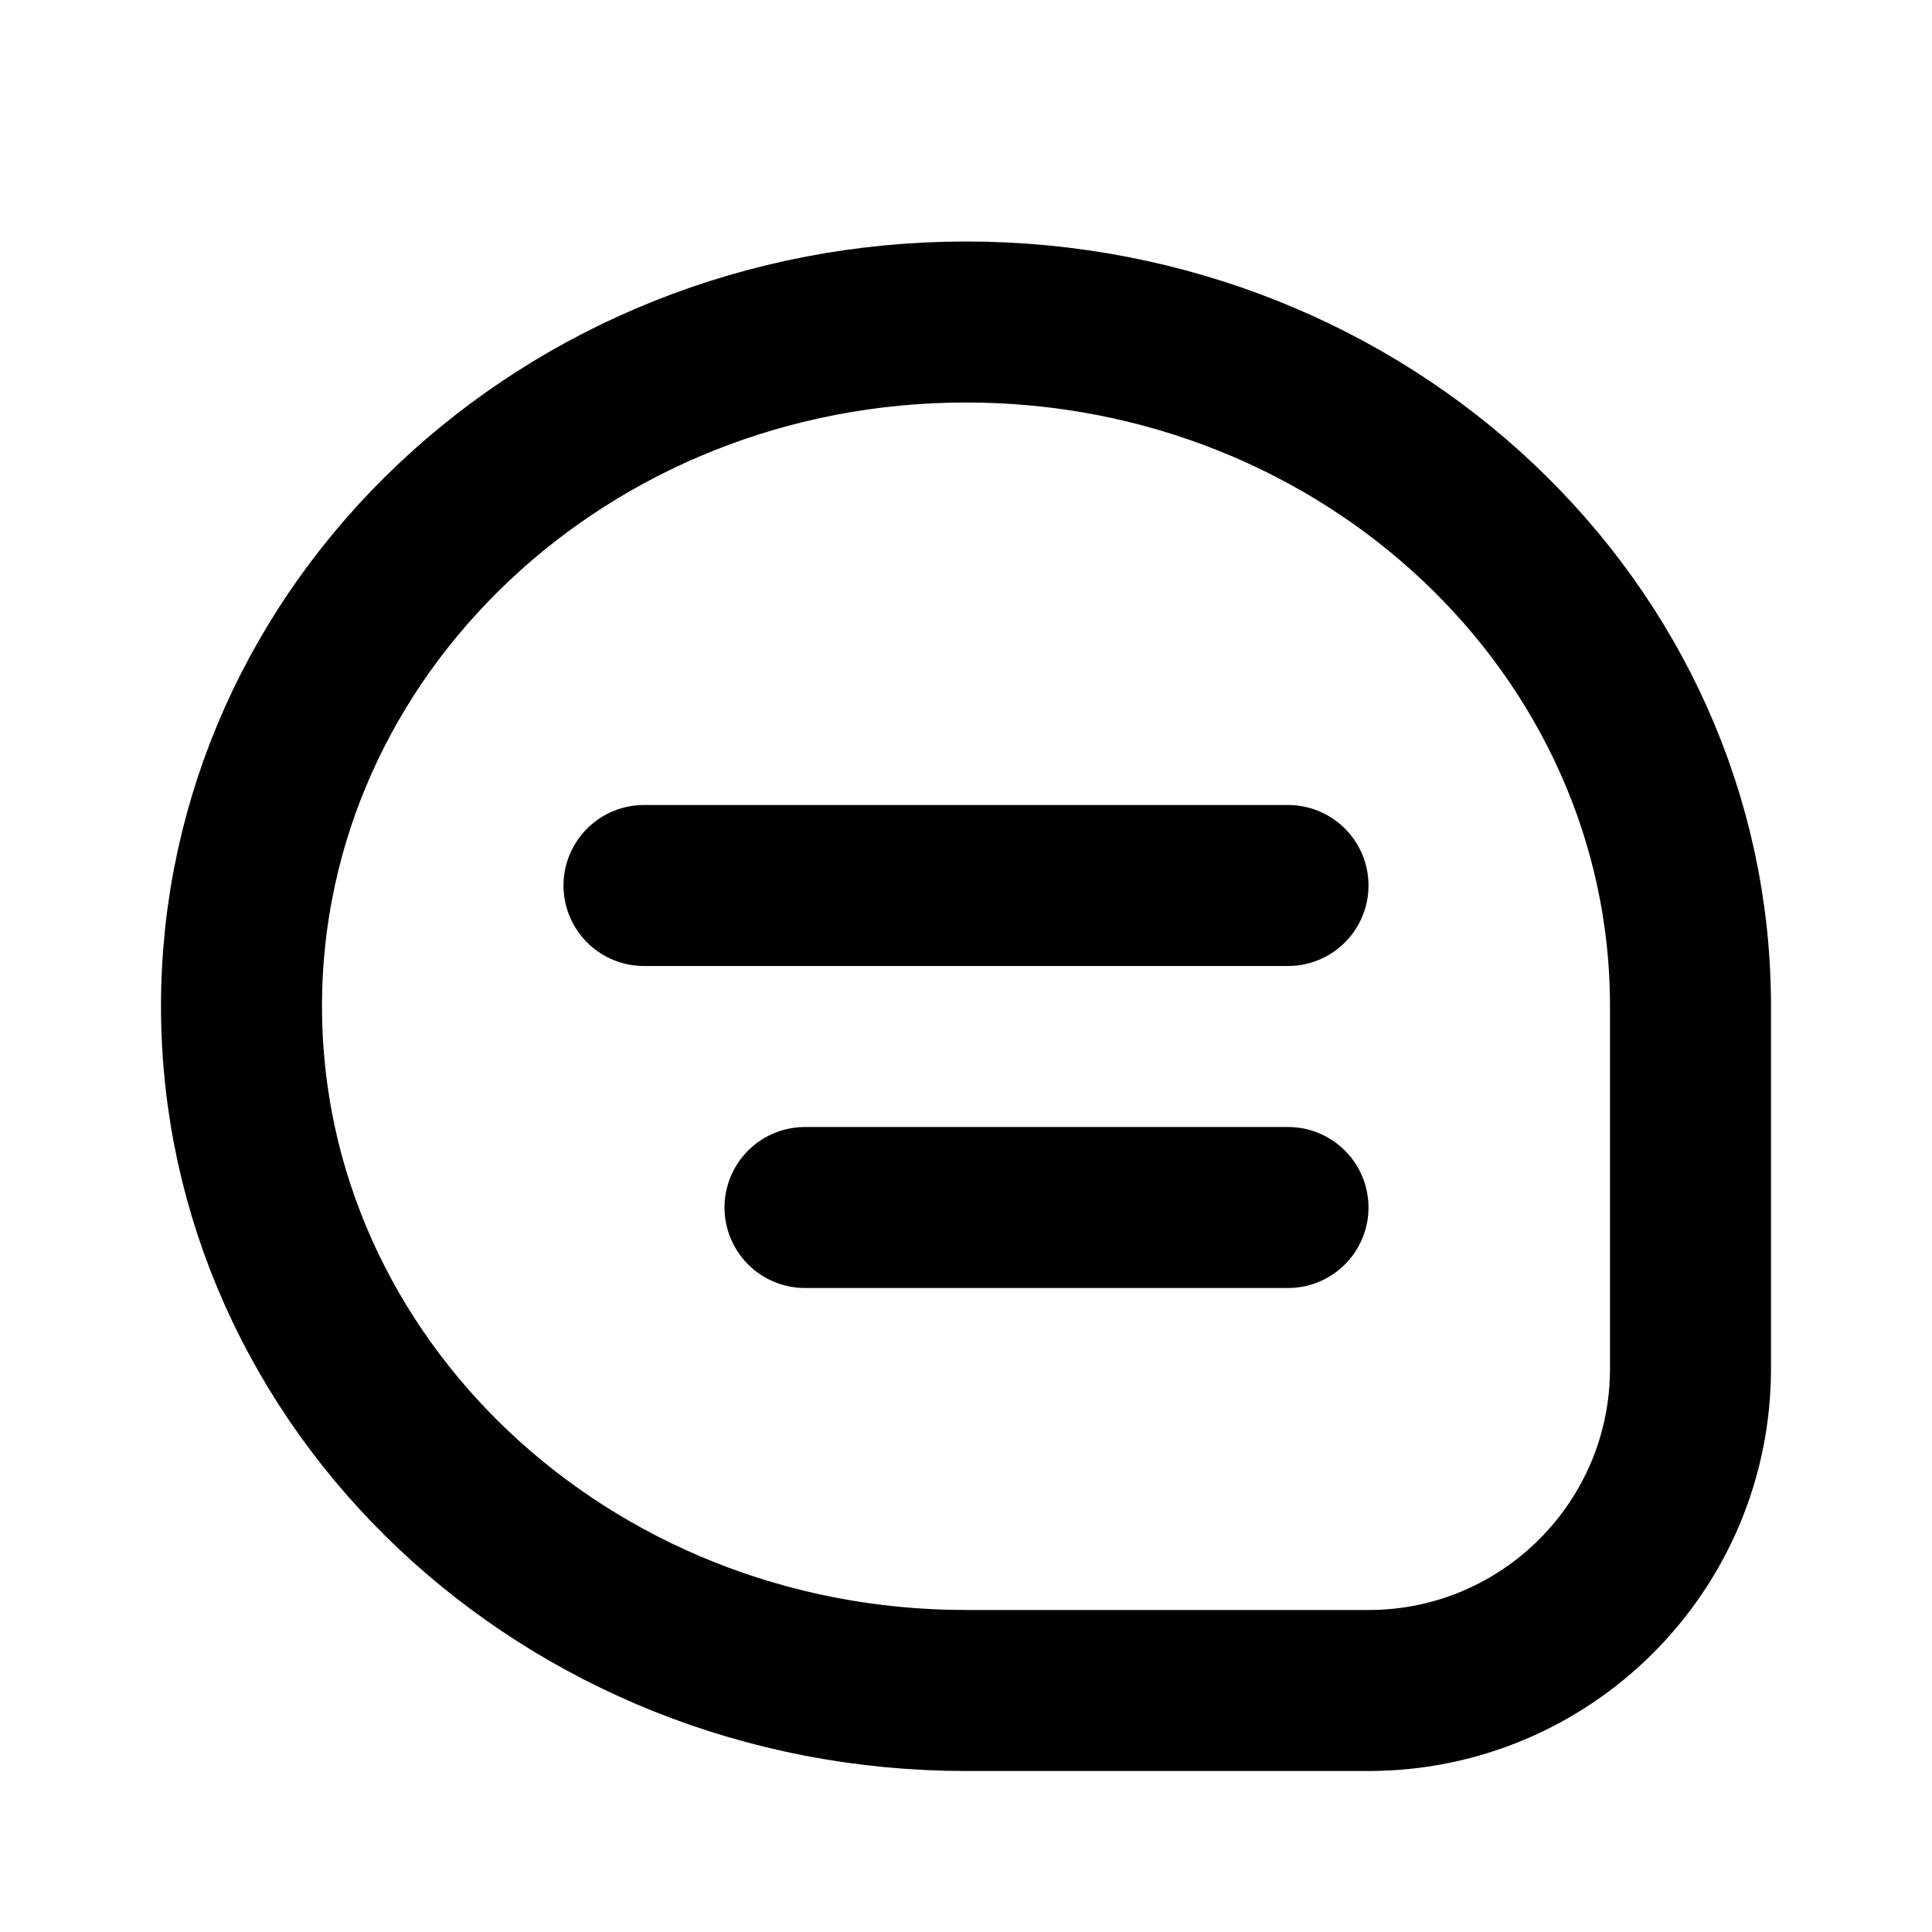
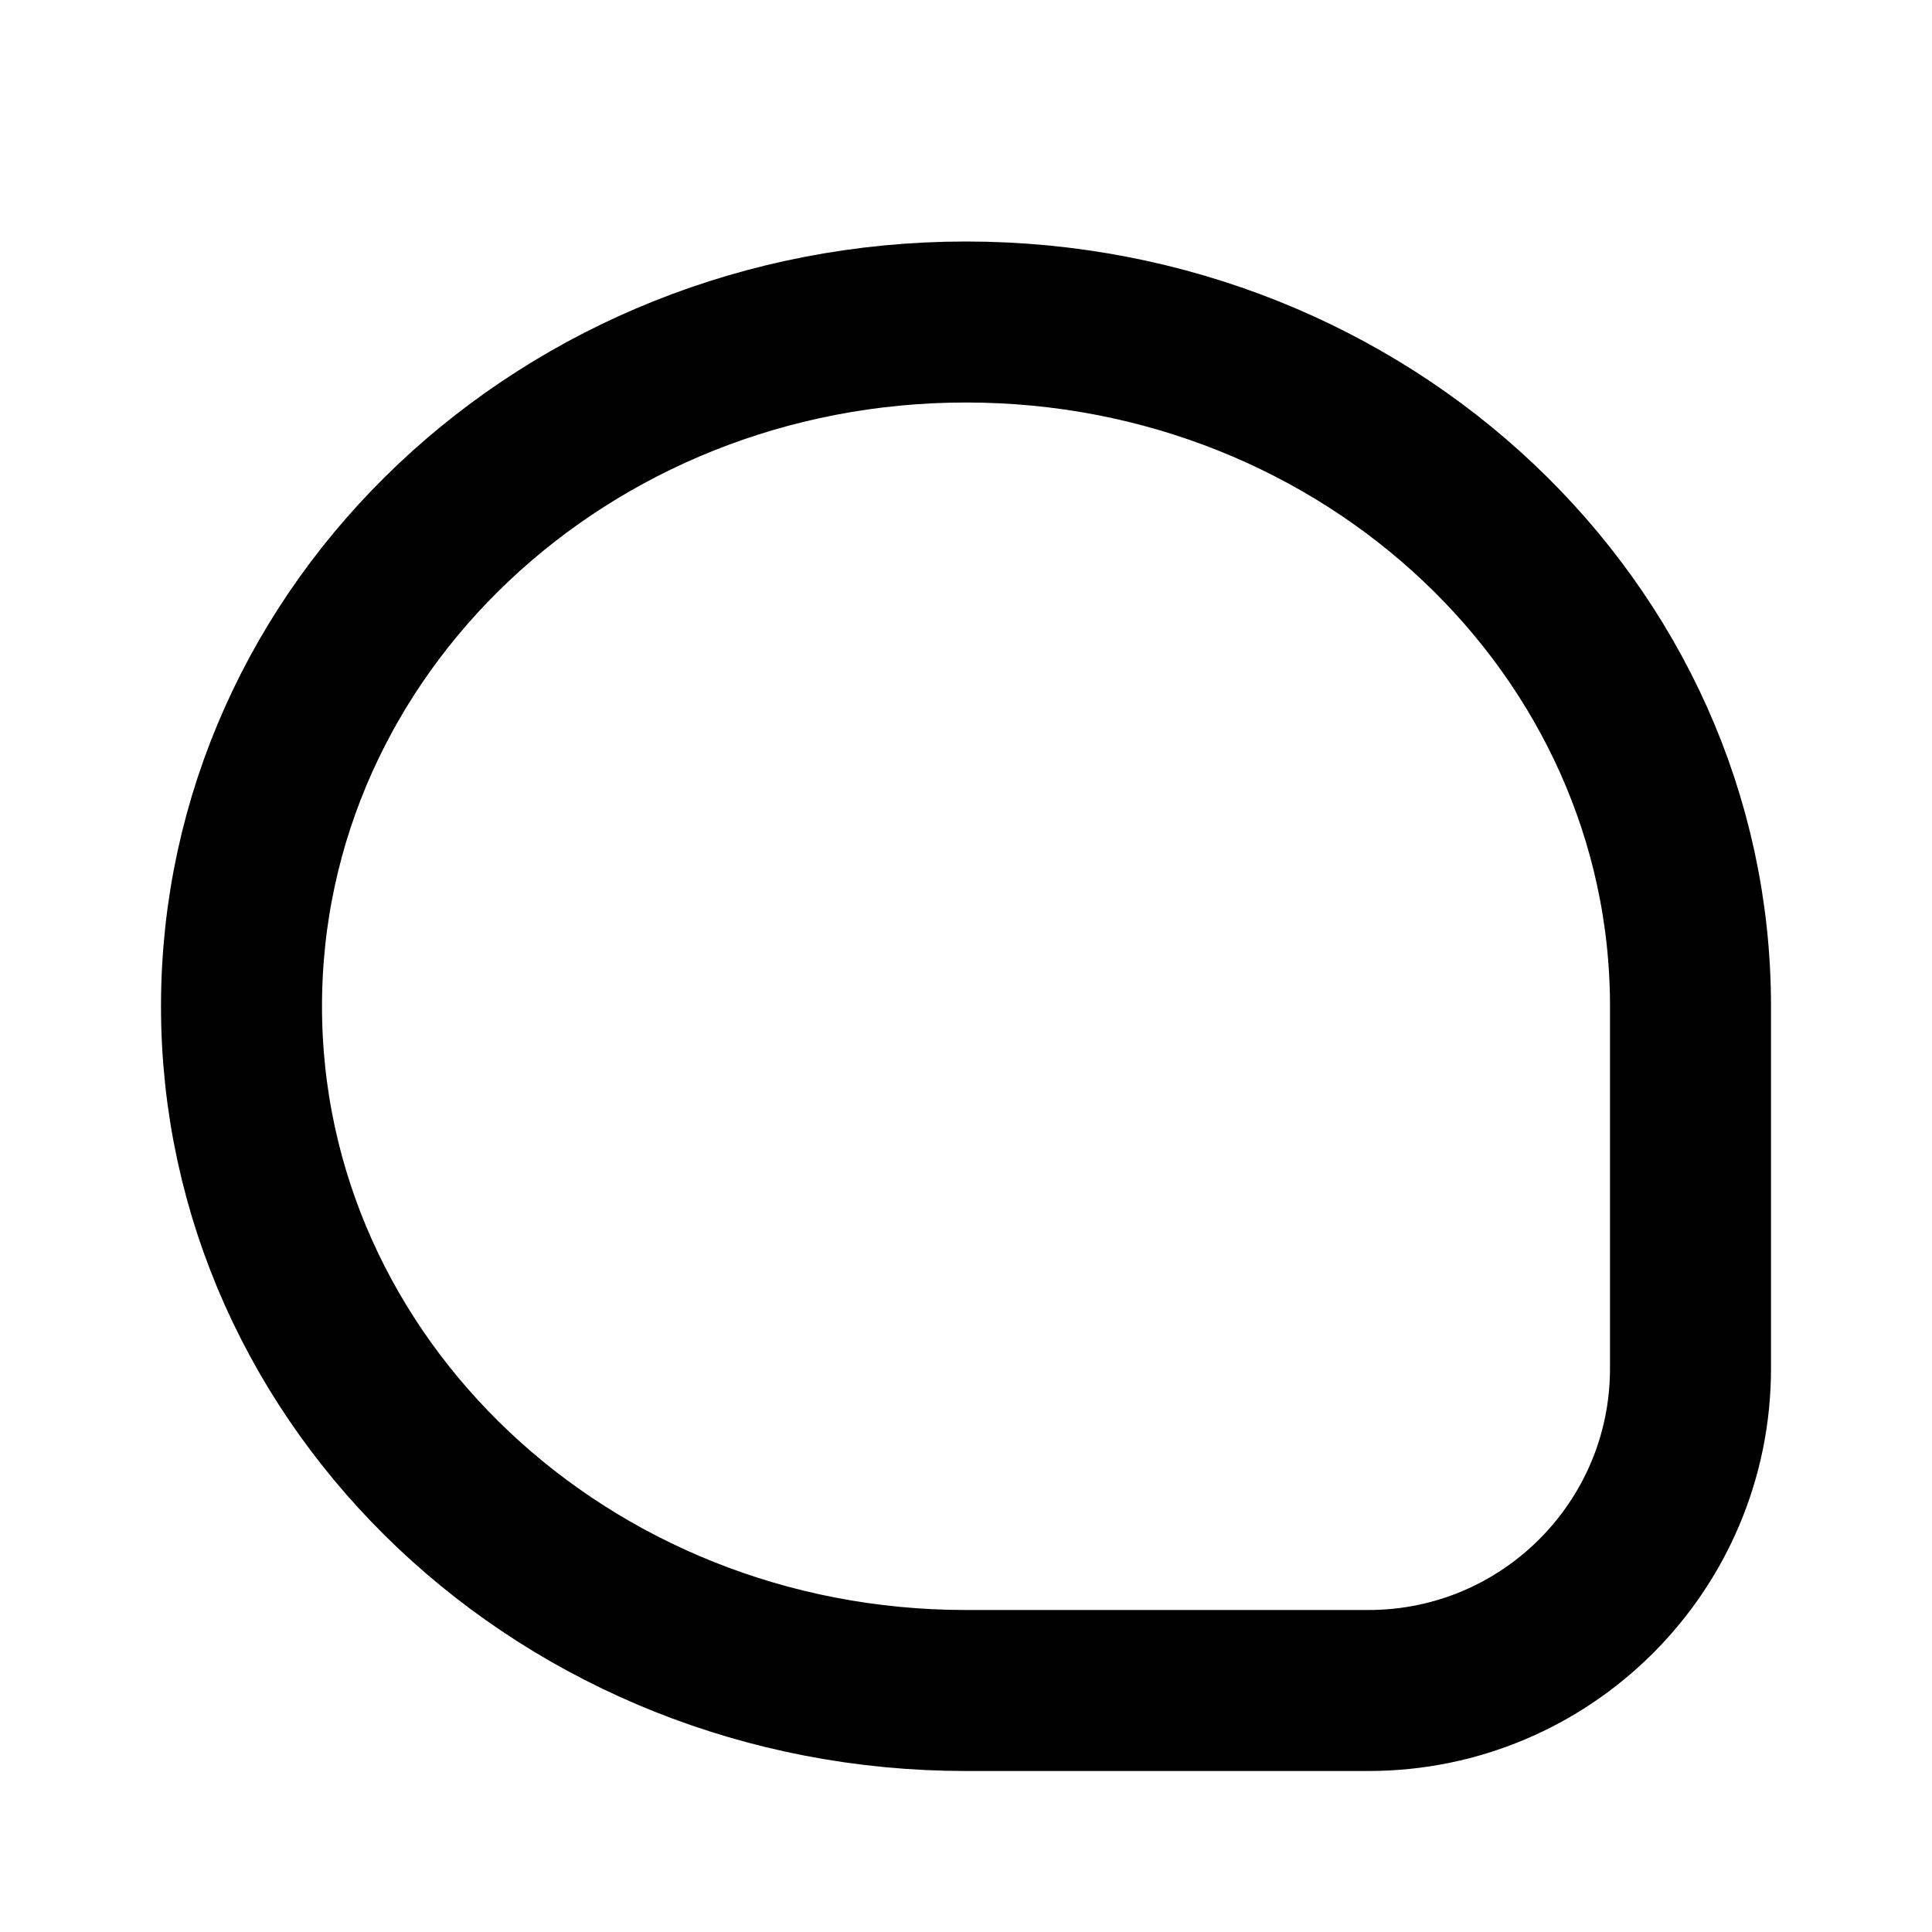
<svg xmlns="http://www.w3.org/2000/svg" width="24" height="24" viewBox="0 0 24 24" fill="none">
  <path d="M12 4C16.971 4 21 7.806 21 12.5V17C21 19.209 19.209 21 17 21H12C7.029 21 3 17.194 3 12.5C3 7.806 7.029 4 12 4Z" stroke="black" stroke-width="2" />
-   <path d="M8 11H16M10 15H16" stroke="black" stroke-width="2" stroke-linecap="round" />
</svg>
